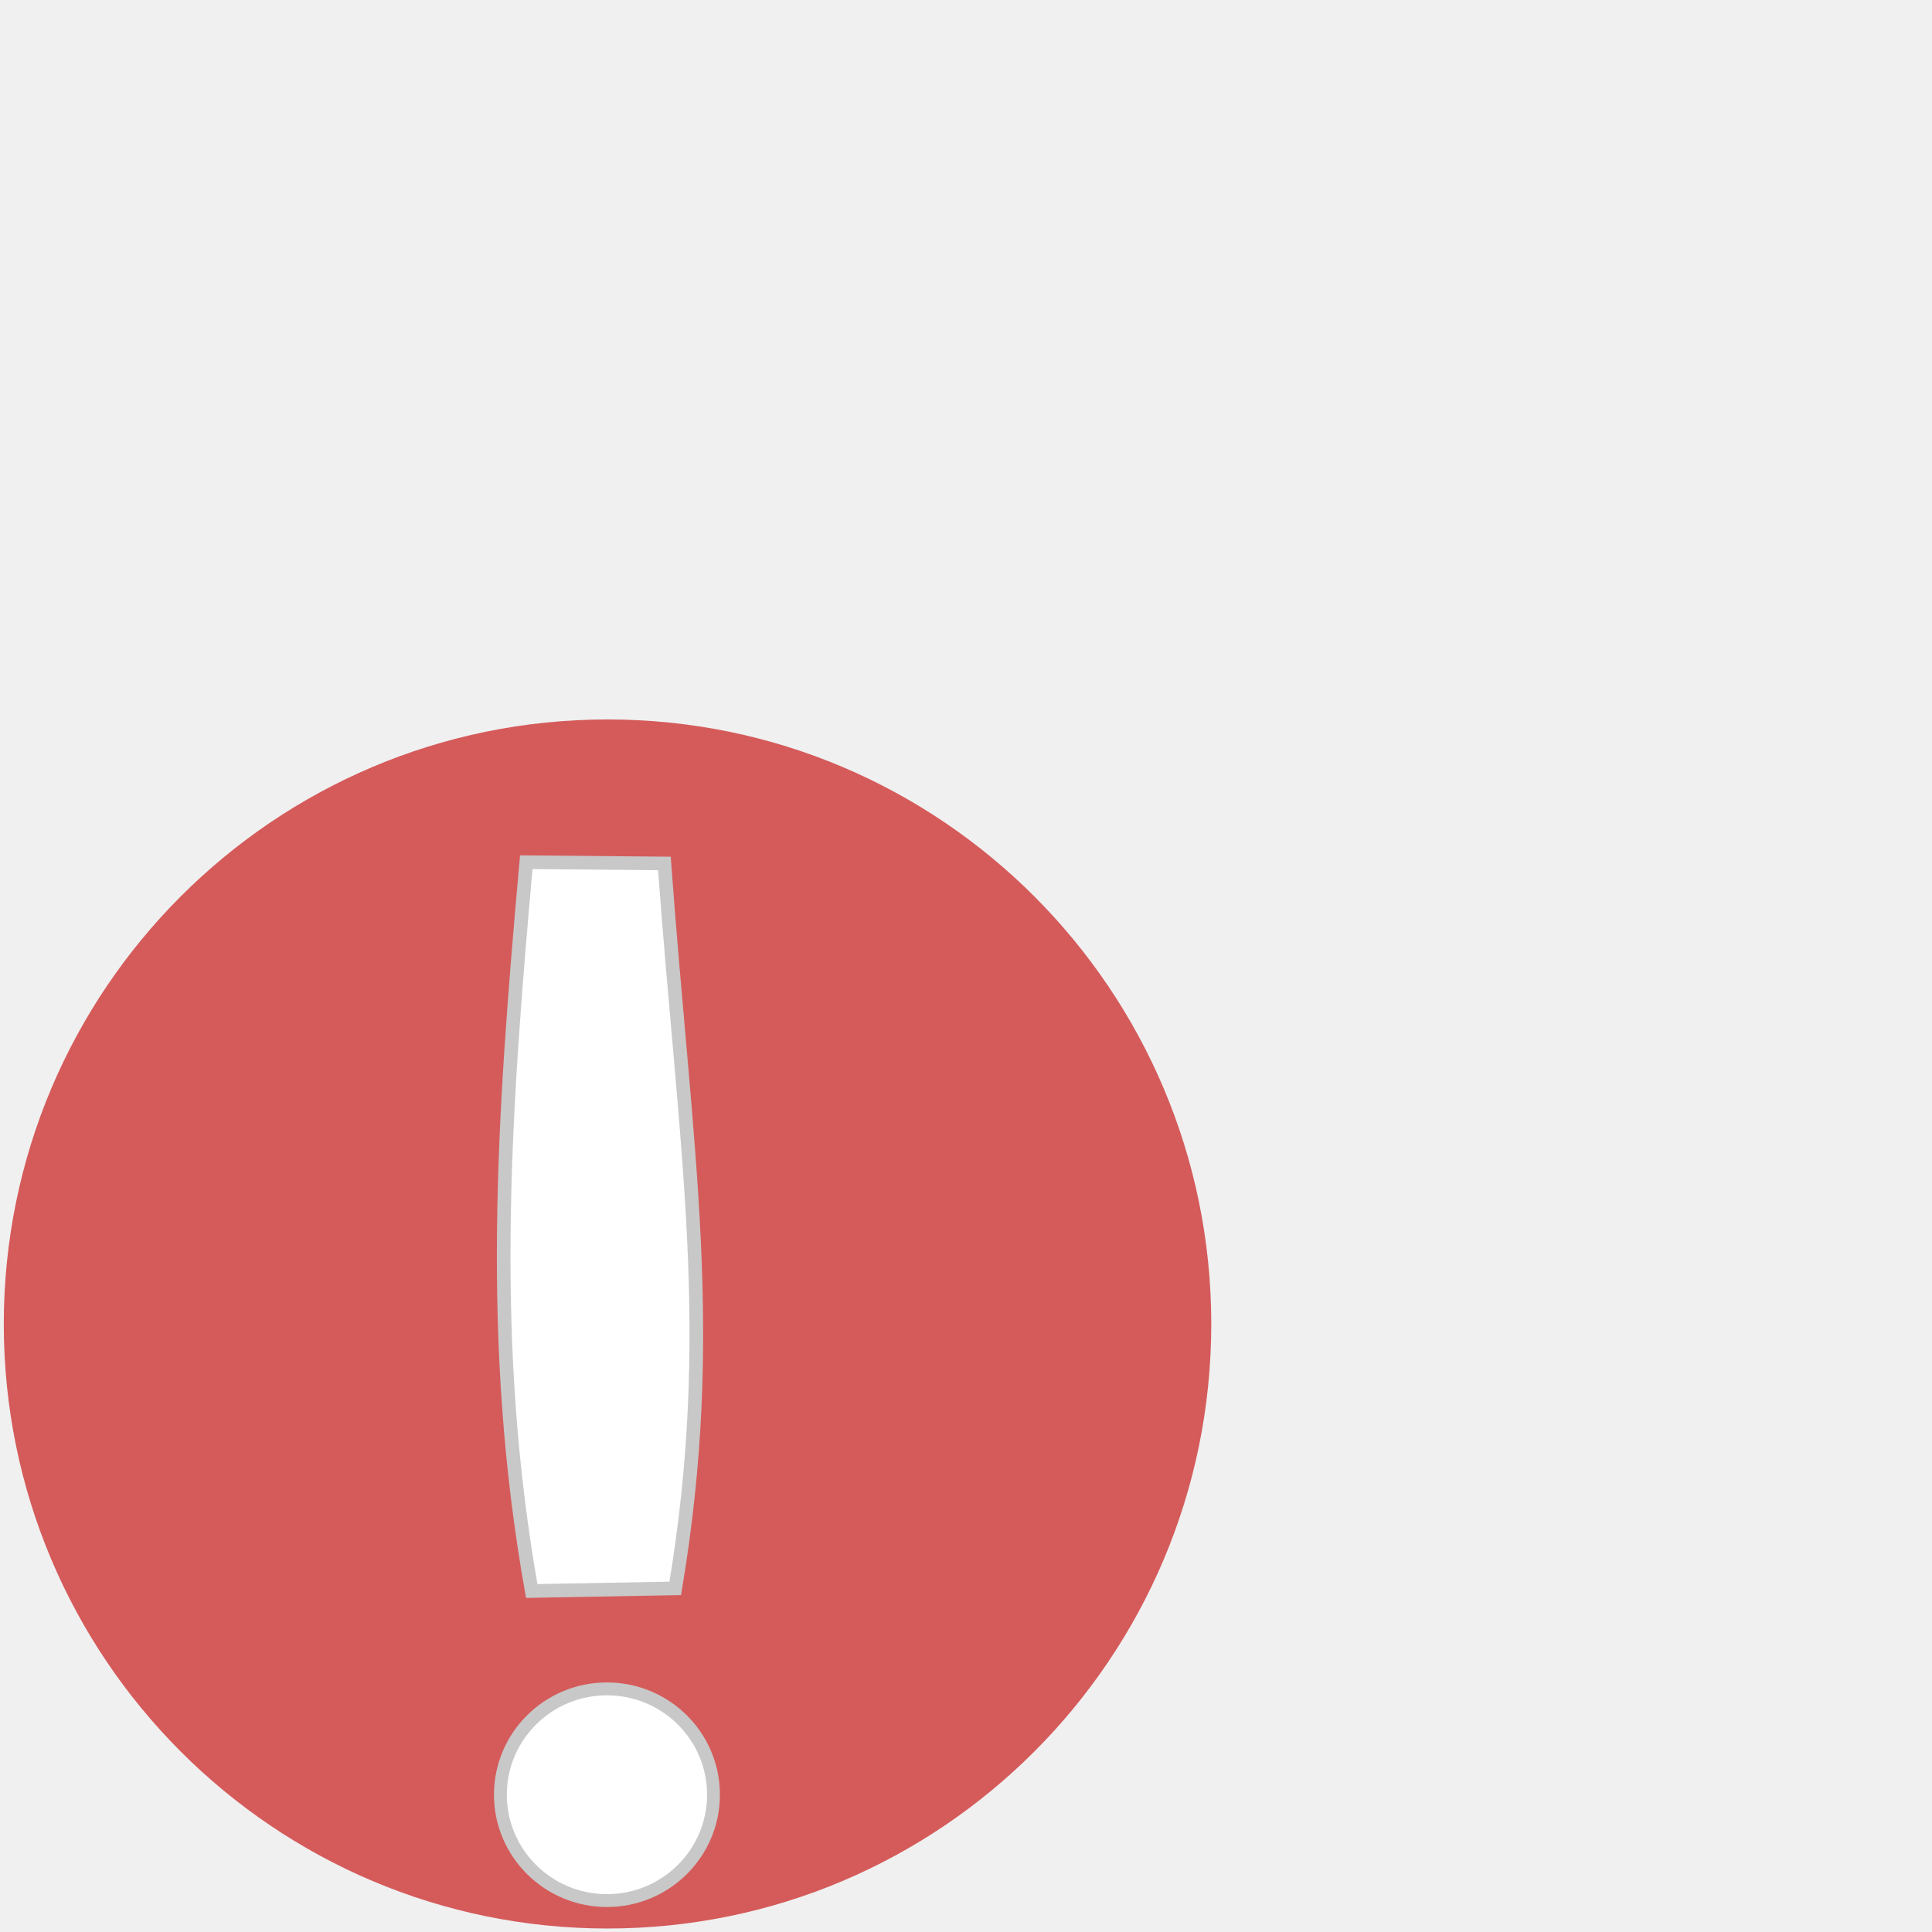
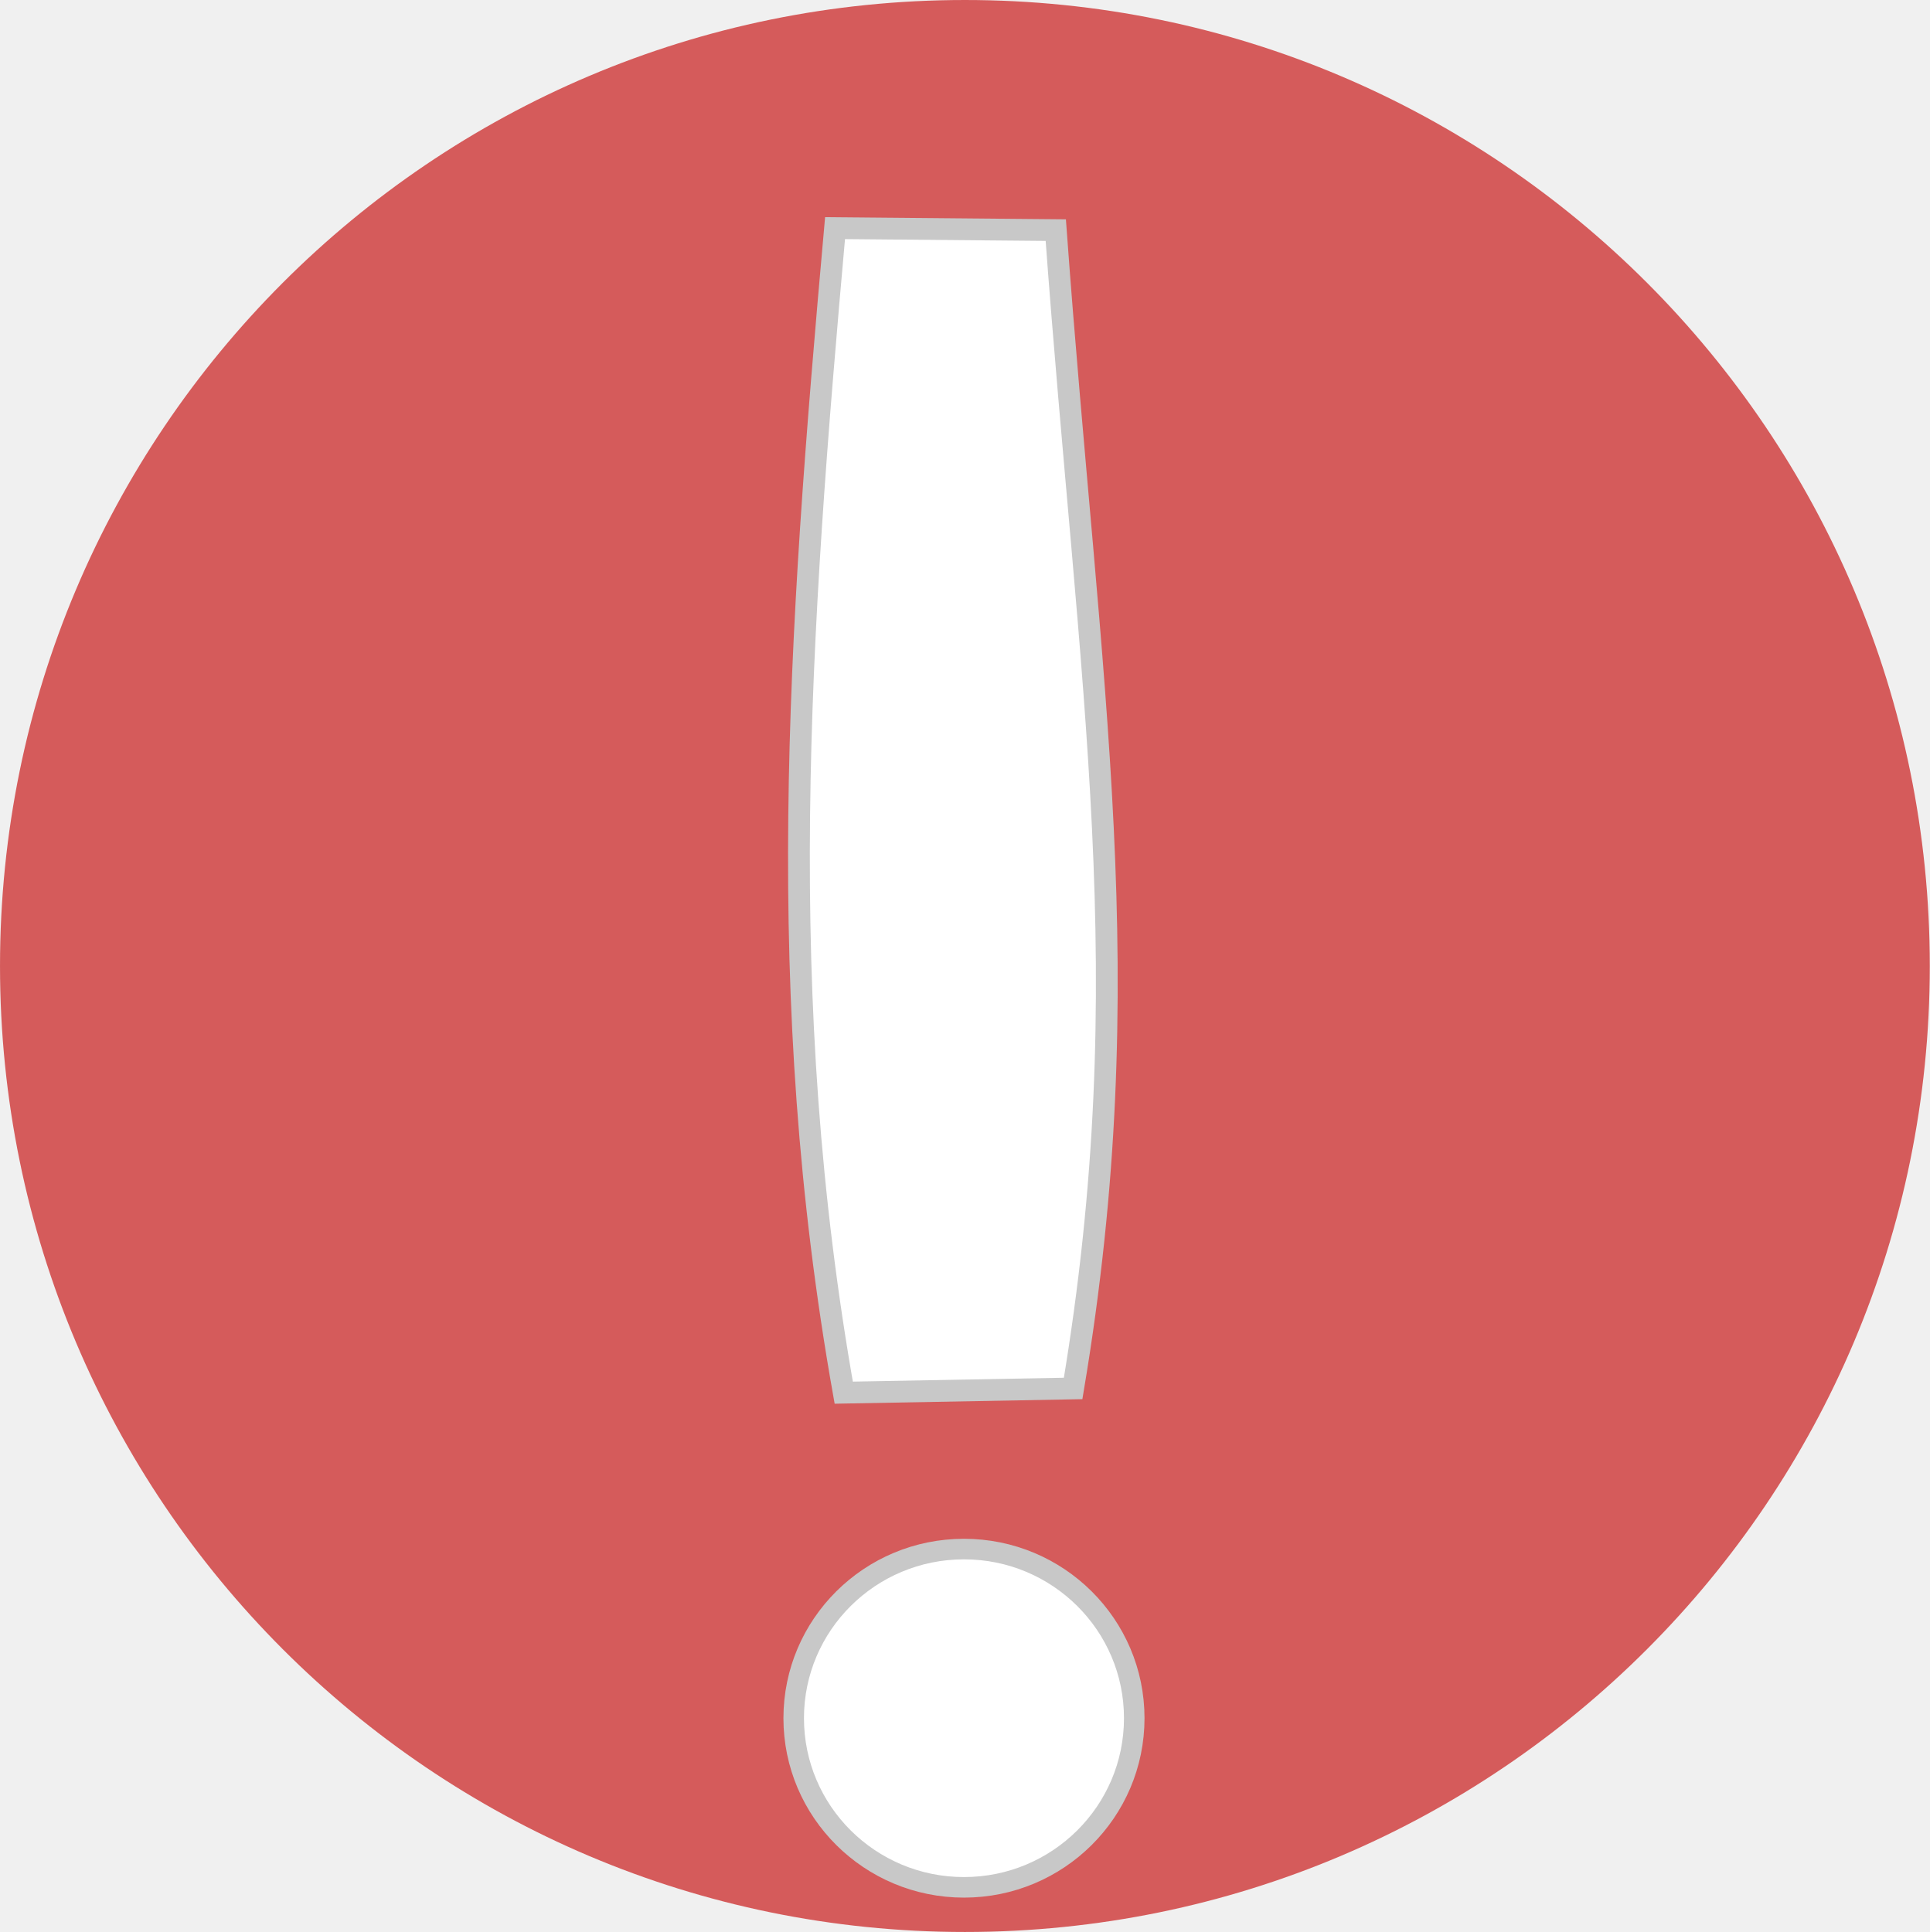
- <svg xmlns="http://www.w3.org/2000/svg" width="256" height="256" id="svg2183" version="1.0">
+ <svg xmlns="http://www.w3.org/2000/svg" width="160.001" height="160.209" id="svg2183" version="1.0">
  <defs id="defs2185">
    <linearGradient id="linearGradient4154">
      <stop style="stop-color:#f6833d;stop-opacity:0.612;" offset="0" id="stop4156" />
      <stop style="stop-color:#b00400;stop-opacity:1;" offset="1" id="stop4158" />
    </linearGradient>
  </defs>
-   <g id="layer1">
-     <path style="fill:#d55b5b;fill-opacity:1;stroke:none;stroke-opacity:0.764" id="path3183" d="M 94.109 208.495 A 46.99 46.99 0 1 1  0.129,208.495 A 46.99 46.99 0 1 1  94.109 208.495 z" transform="matrix(1.702481,0,0,1.704696,0.281369,-179.9866)" />
+   <g id="layer1" transform="translate(-0.5002514,-95.33007)">
+     <path style="fill:#d55b5b;fill-opacity:1;stroke:none" id="path3183" d="m 94.109,208.495 c 0,25.952 -21.038,46.99 -46.99,46.99 -25.952,0 -46.99,-21.038 -46.99,-46.99 0,-25.952 21.038,-46.99 46.99,-46.99 25.952,0 46.99,21.038 46.99,46.99 z" transform="matrix(1.702481,0,0,1.704696,0.281369,-179.9866)" />
    <path style="fill:#ffffff;fill-opacity:1;fill-rule:evenodd;stroke:#c8c8c8;stroke-width:1.805px;stroke-linecap:butt;stroke-linejoin:miter;stroke-opacity:1" d="m 69.734,114.248 c -3.06,34.229 -5.113,63.677 0.721,96.567 l 19.019,-0.349 c 5.704,-34.075 1.35,-57.799 -1.439,-96.053 z" id="path3158" />
-     <path style="fill:#ffffff;fill-opacity:1;stroke:#c8c8c8;stroke-opacity:1" id="path3160" d="m 55.567,243.636 a 8.294,8.228 0 1 1 -16.588,0 8.294,8.228 0 1 1 16.588,0 z" transform="matrix(1.702138,0,0,1.704611,-0.04144515,-177.4944)" />
+     <path style="fill:#ffffff;fill-opacity:1;stroke:#c8c8c8;stroke-opacity:1" id="path3160" d="m 55.567,243.636 c 0,4.544 -3.713,8.228 -8.294,8.228 -4.581,0 -8.294,-3.684 -8.294,-8.228 0,-4.544 3.713,-8.228 8.294,-8.228 4.581,0 8.294,3.684 8.294,8.228 z" transform="matrix(1.702138,0,0,1.704611,-0.04144515,-177.4944)" />
  </g>
</svg>
